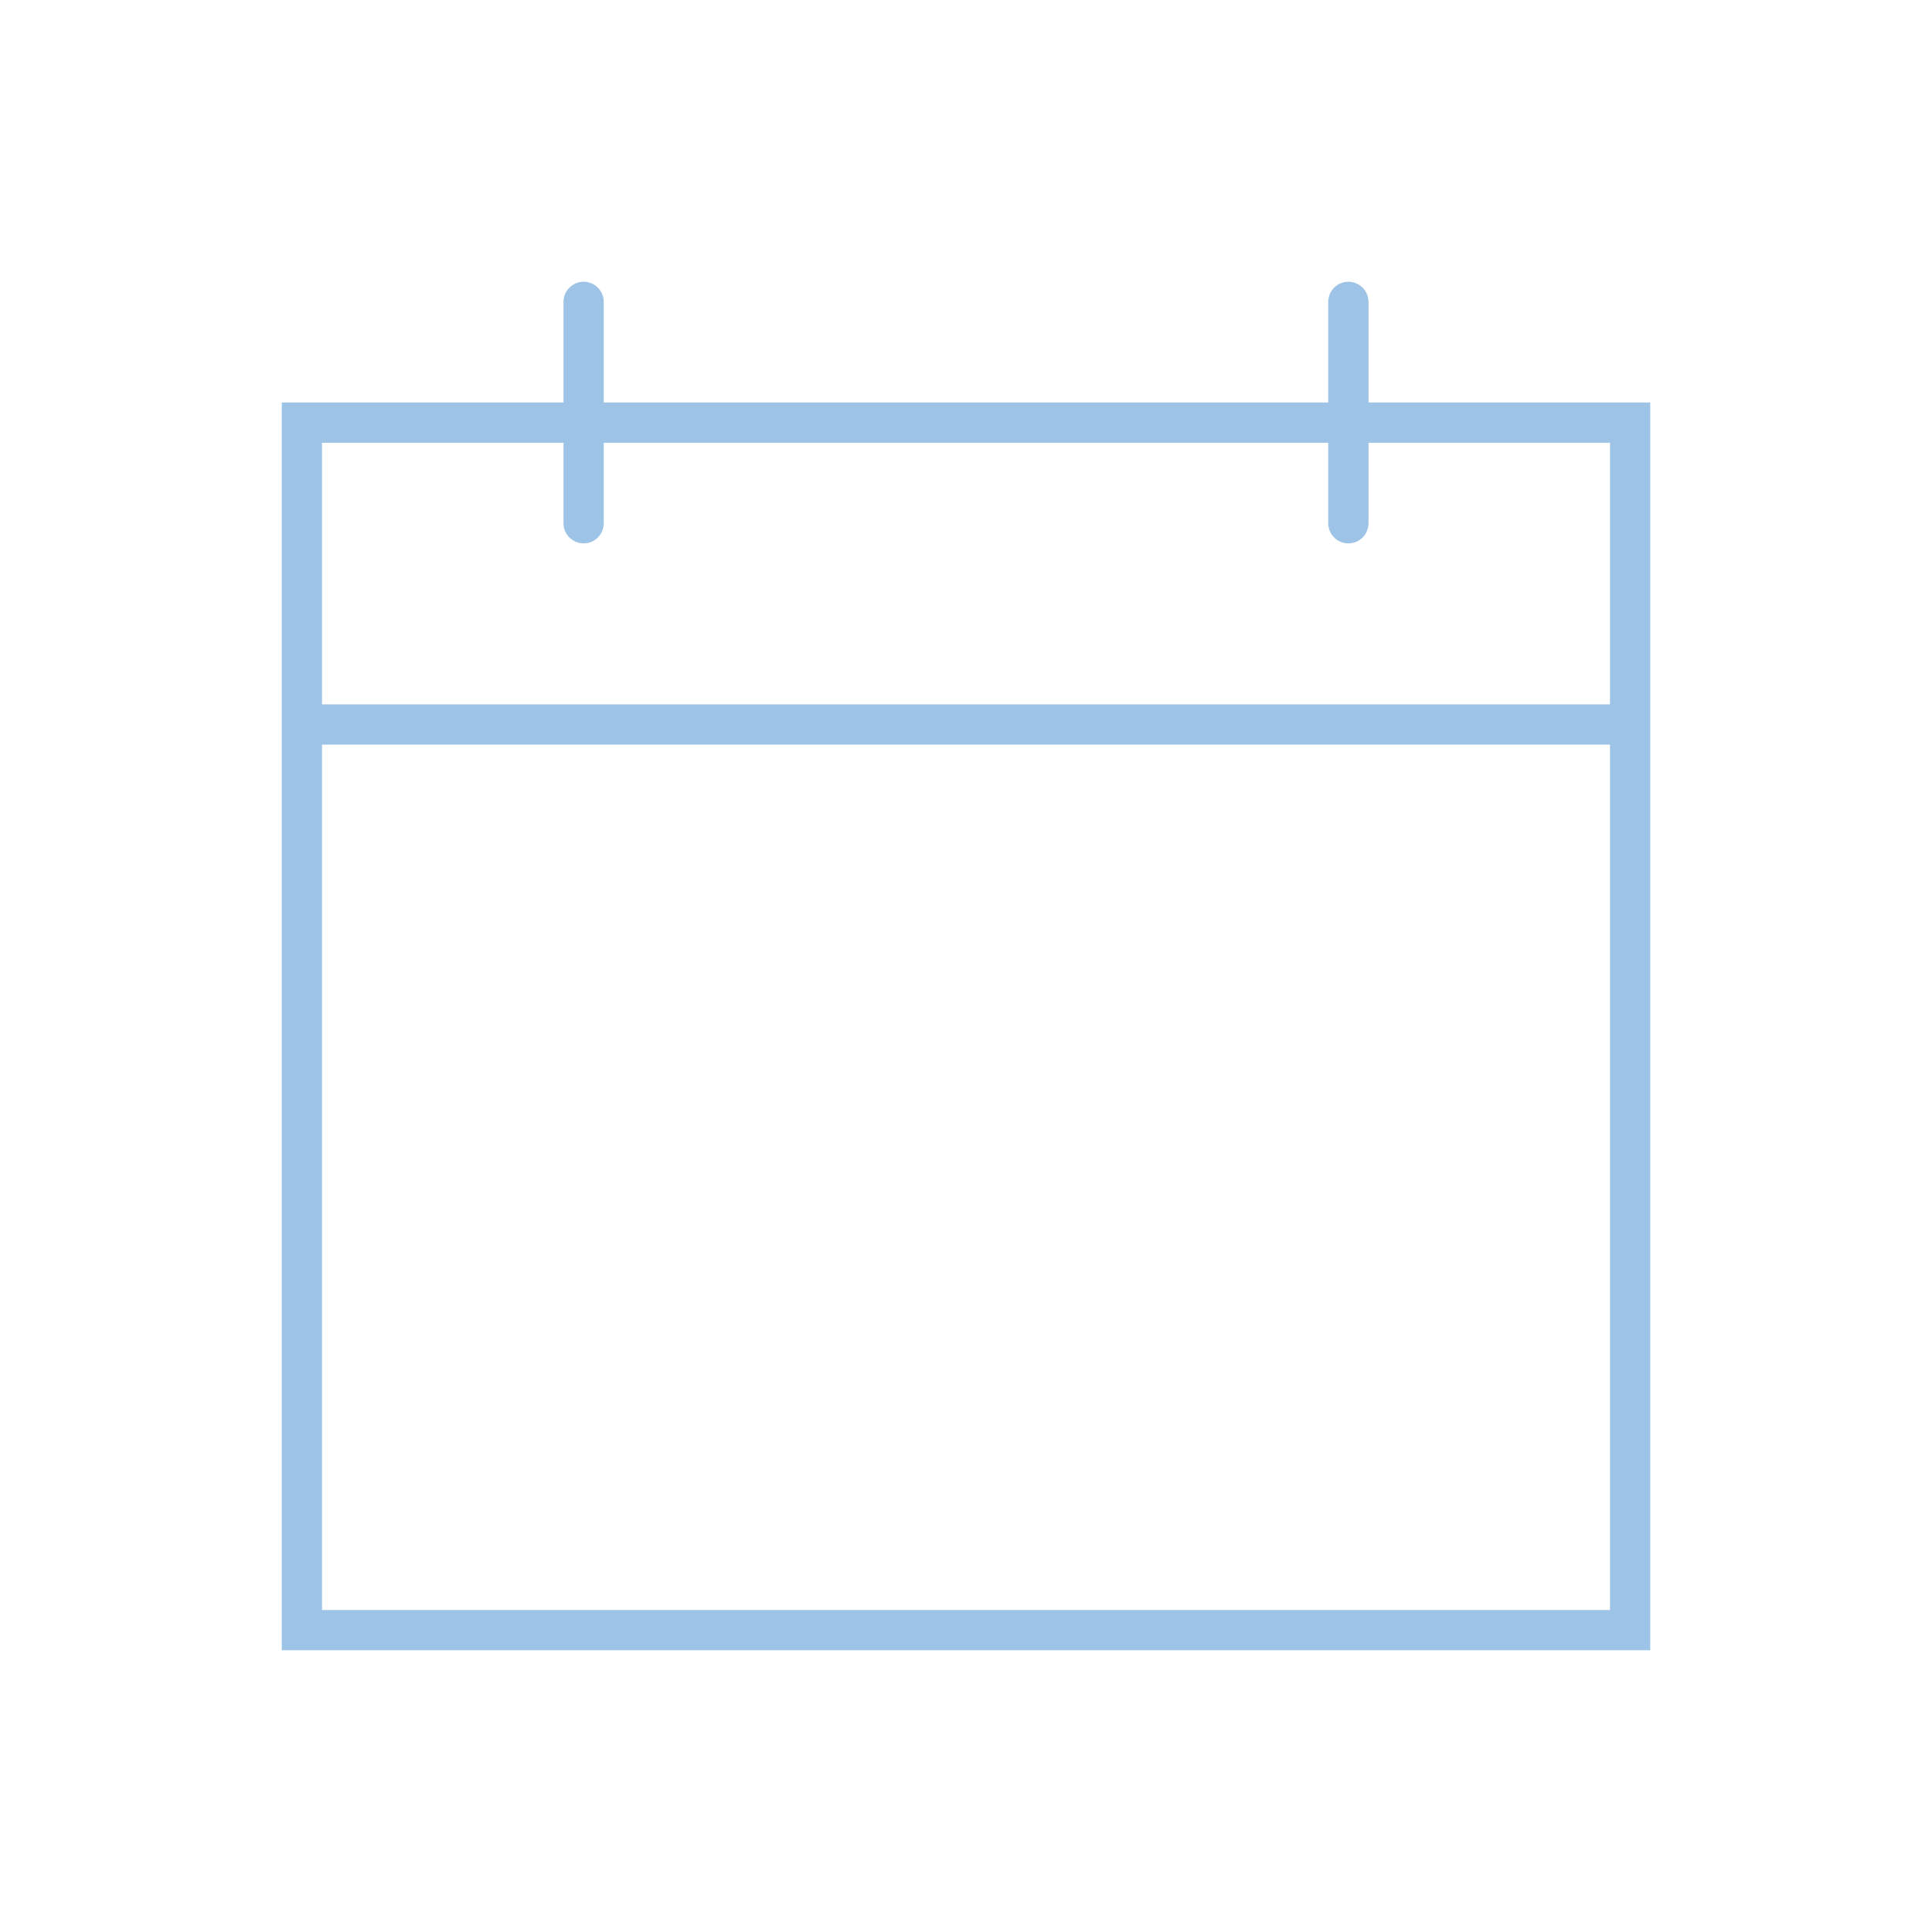
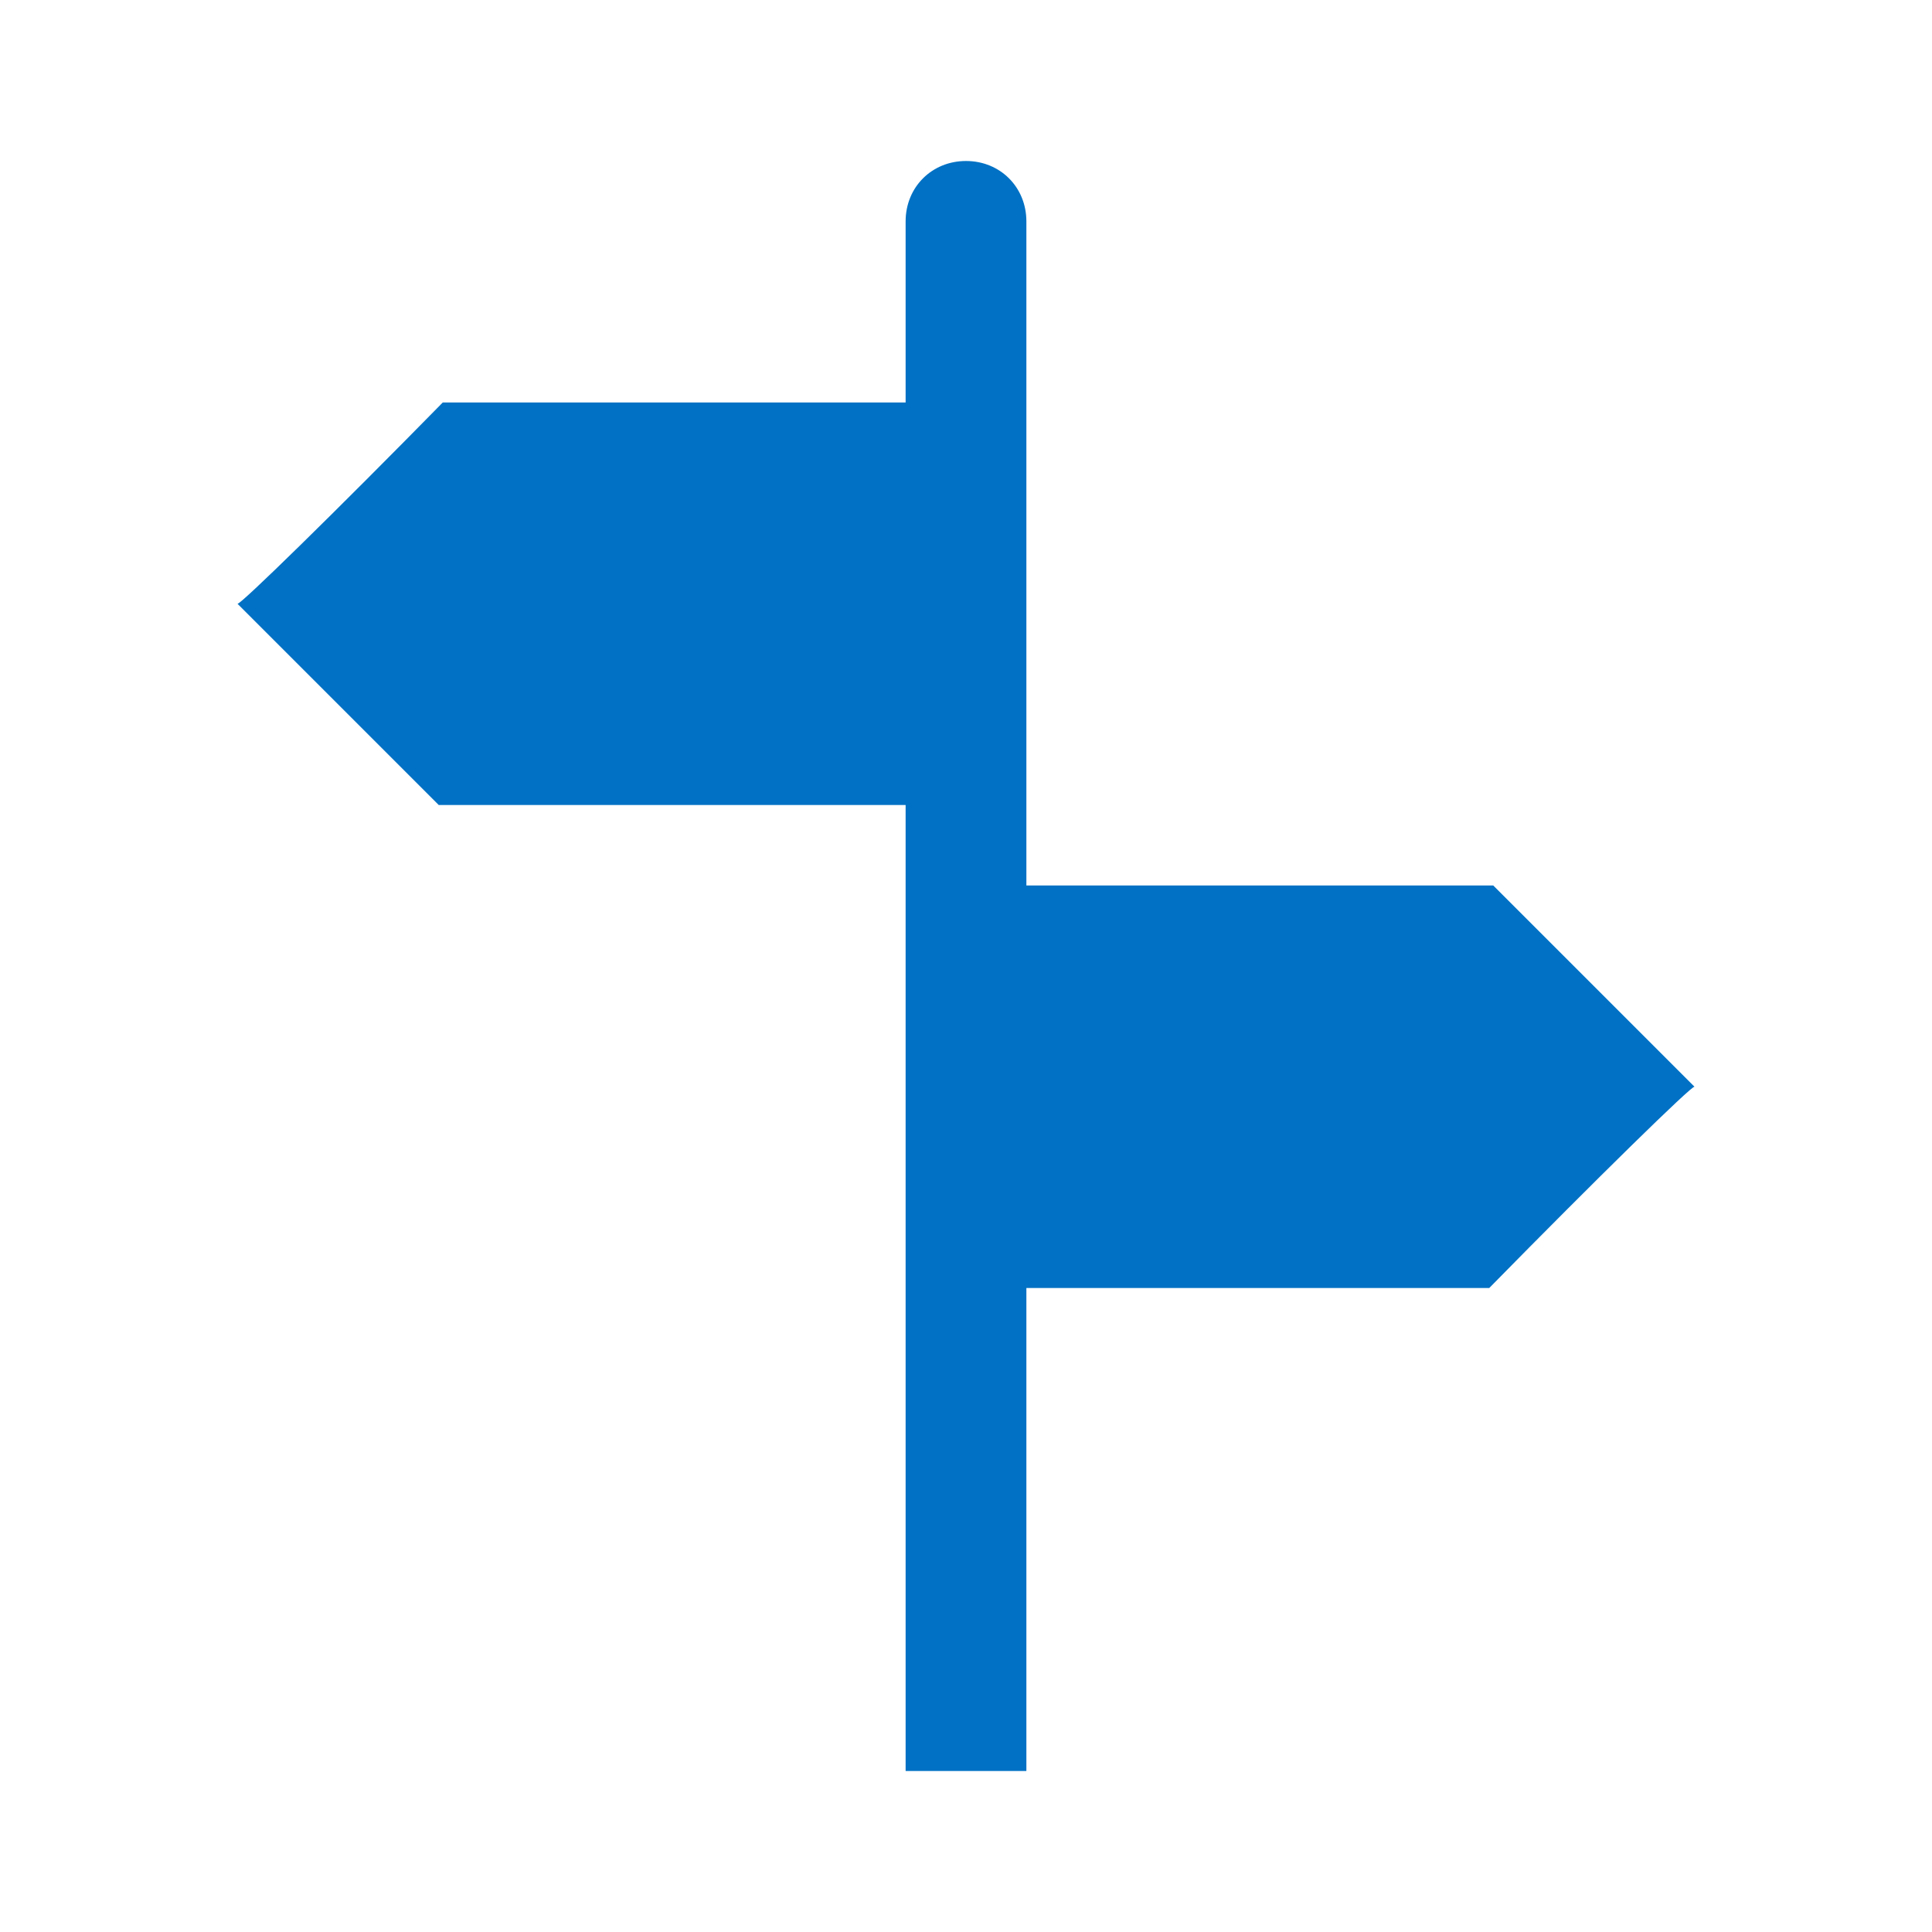
- <svg xmlns="http://www.w3.org/2000/svg" viewBox="0 0 96 96" id="Icons_FlipCalendar_M" overflow="hidden">
-   <style>
- .MsftOfcThm_Accent1_lumMod_60_lumOff_40_Fill_v2 {
-  fill:#9DC3E6; 
- }
- </style>
-   <g id="Icons">
-     <path d="M68 15C68 14.448 67.552 14 67 14 66.448 14 66 14.448 66 15L66 20 30 20 30 15C30 14.448 29.552 14 29 14 28.448 14 28 14.448 28 15L28 20 14 20 14 82 82 82 82 20 68 20ZM80 80 16 80 16 37 80 37ZM80 22 80 35 16 35 16 22 28 22 28 26C28 26.552 28.448 27 29 27 29.552 27 30 26.552 30 26L30 22 66 22 66 26C66 26.552 66.448 27 67 27 67.552 27 68 26.552 68 26L68 22Z" class="MsftOfcThm_Accent1_lumMod_60_lumOff_40_Fill_v2" fill="#9DC3E6" />
+ <svg xmlns="http://www.w3.org/2000/svg" viewBox="0 0 96 96" id="Icons_Signpost" overflow="hidden">
+   <g>
+     <path d="M74.2 44 51 44 51 11C51 9.3 49.7 8 48 8 46.3 8 45 9.3 45 11L45 20 22 20C16.7 25.4 11.9 30.1 11.8 30L21.8 40 45 40 45 88 51 88 51 64 74 64C79.3 58.6 84.1 53.9 84.2 54L74.2 44Z" fill="#0071C4" />
  </g>
</svg>
